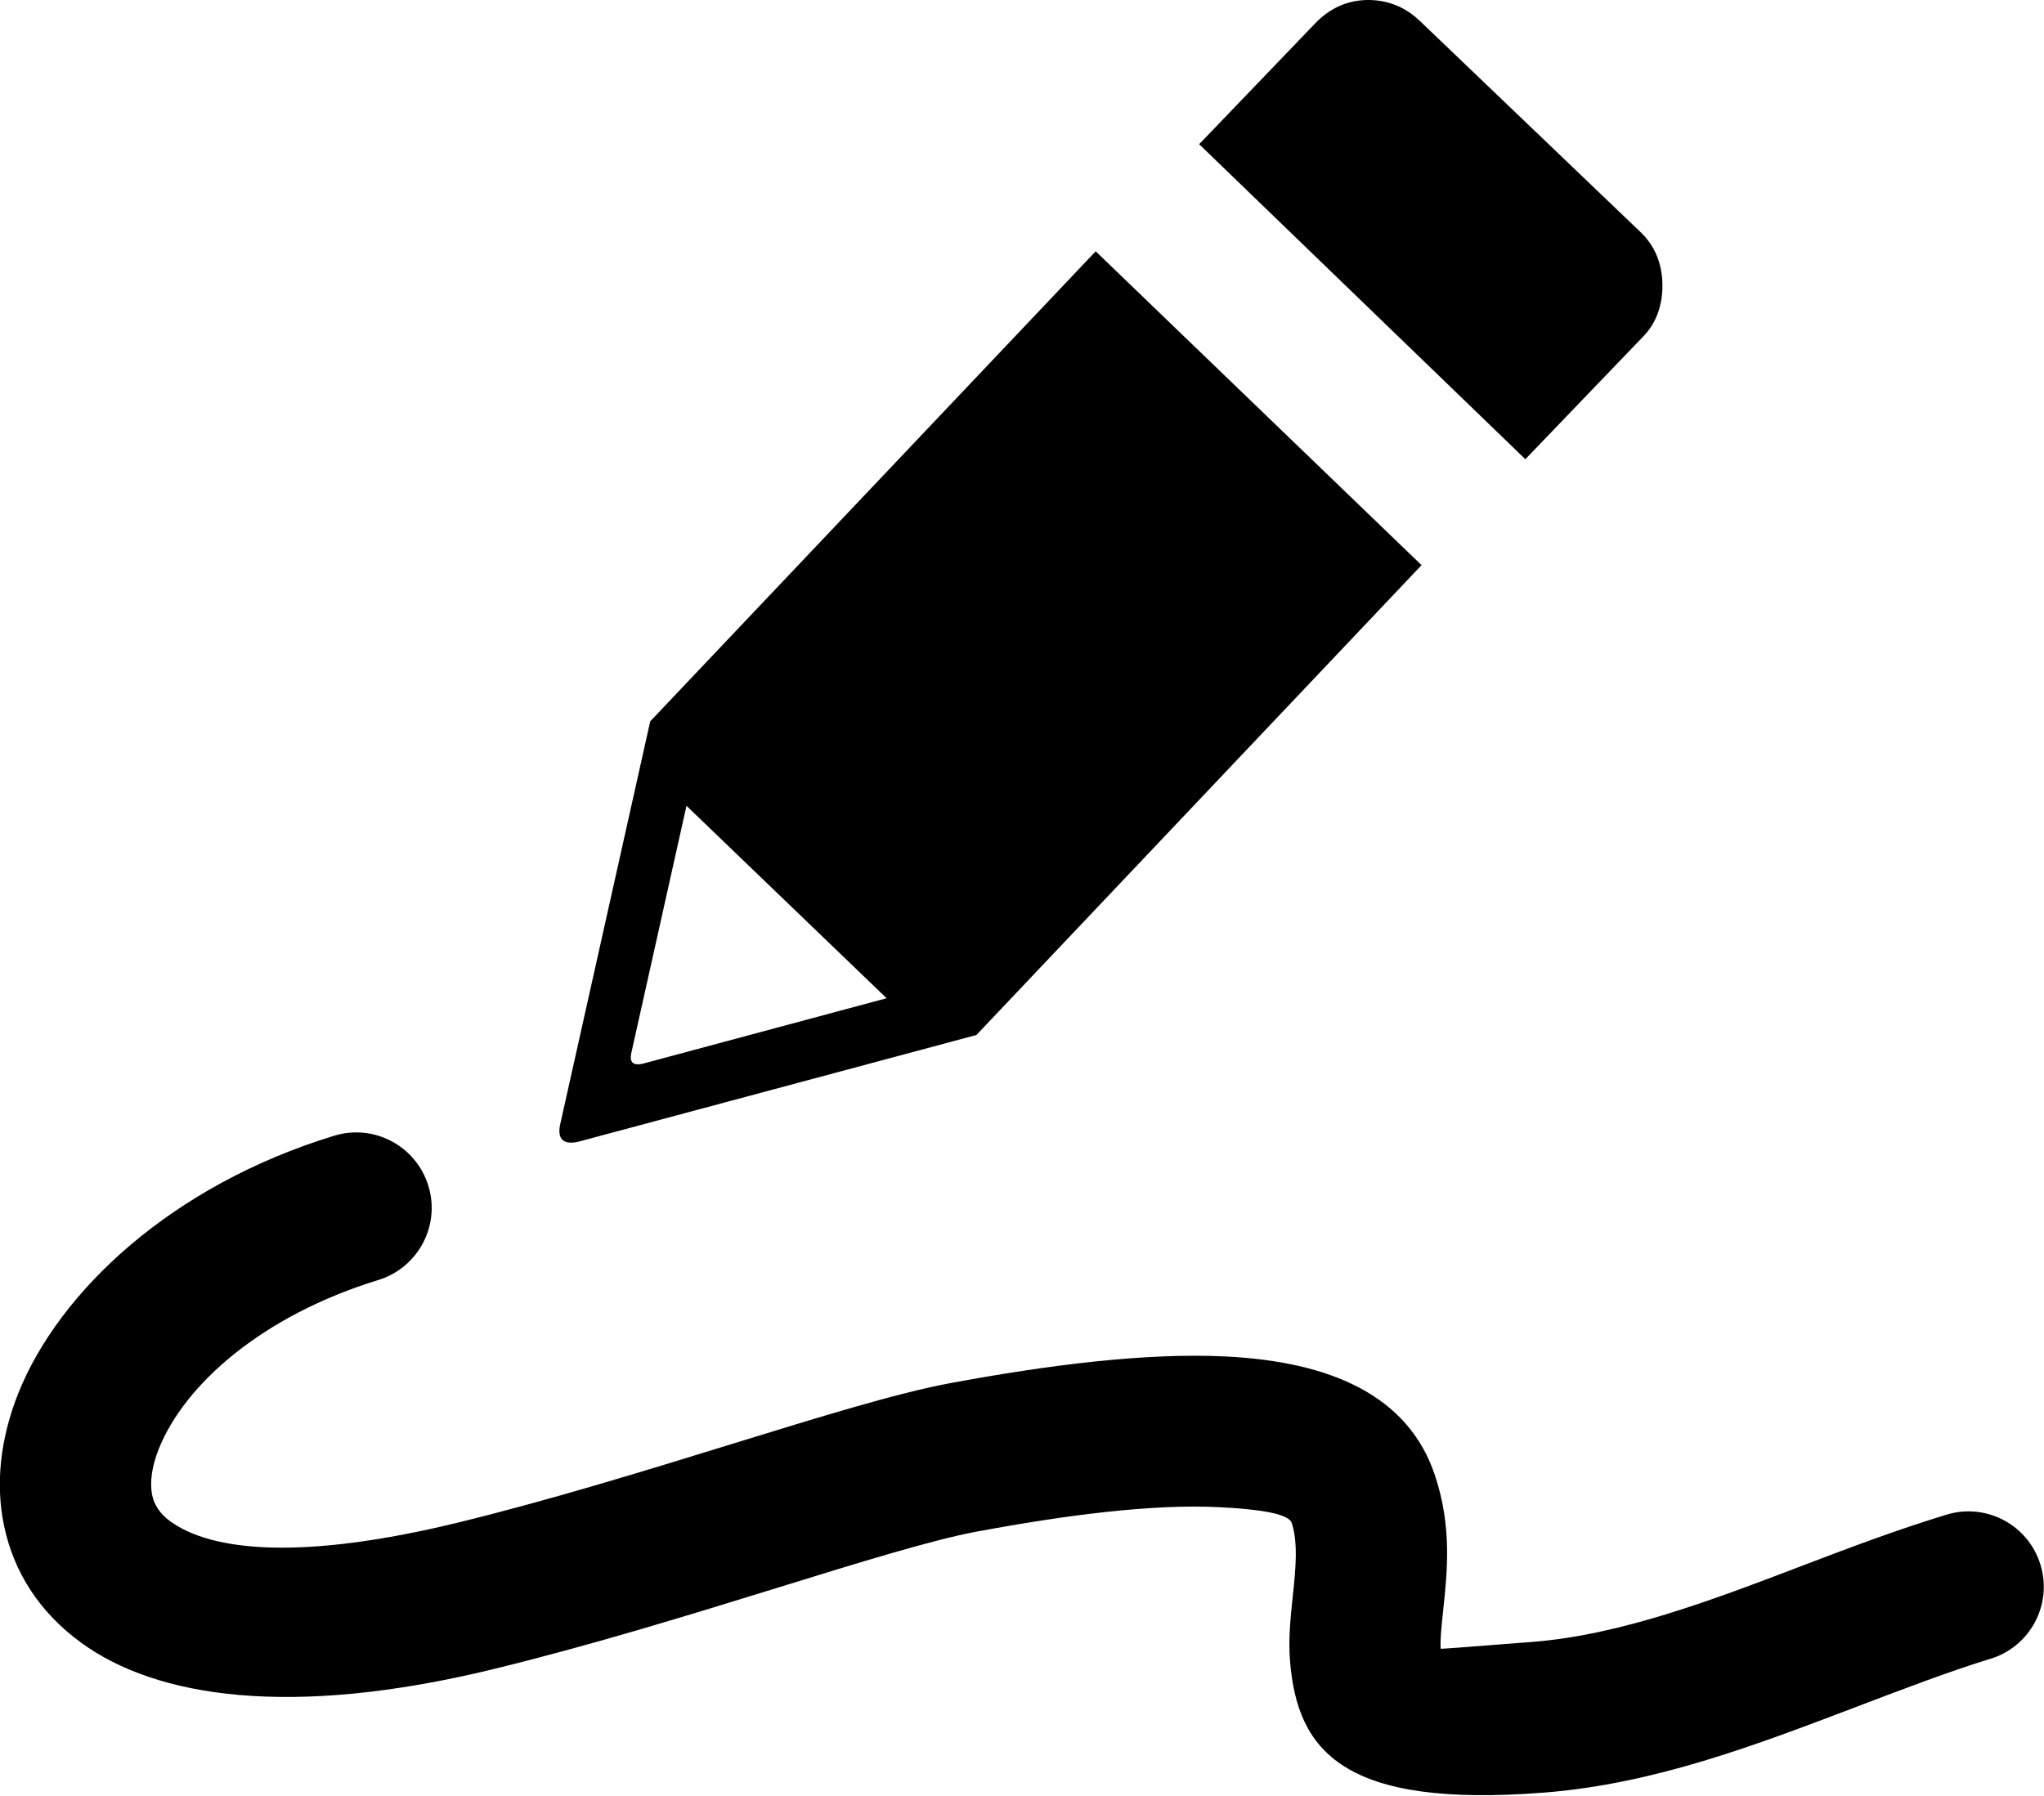
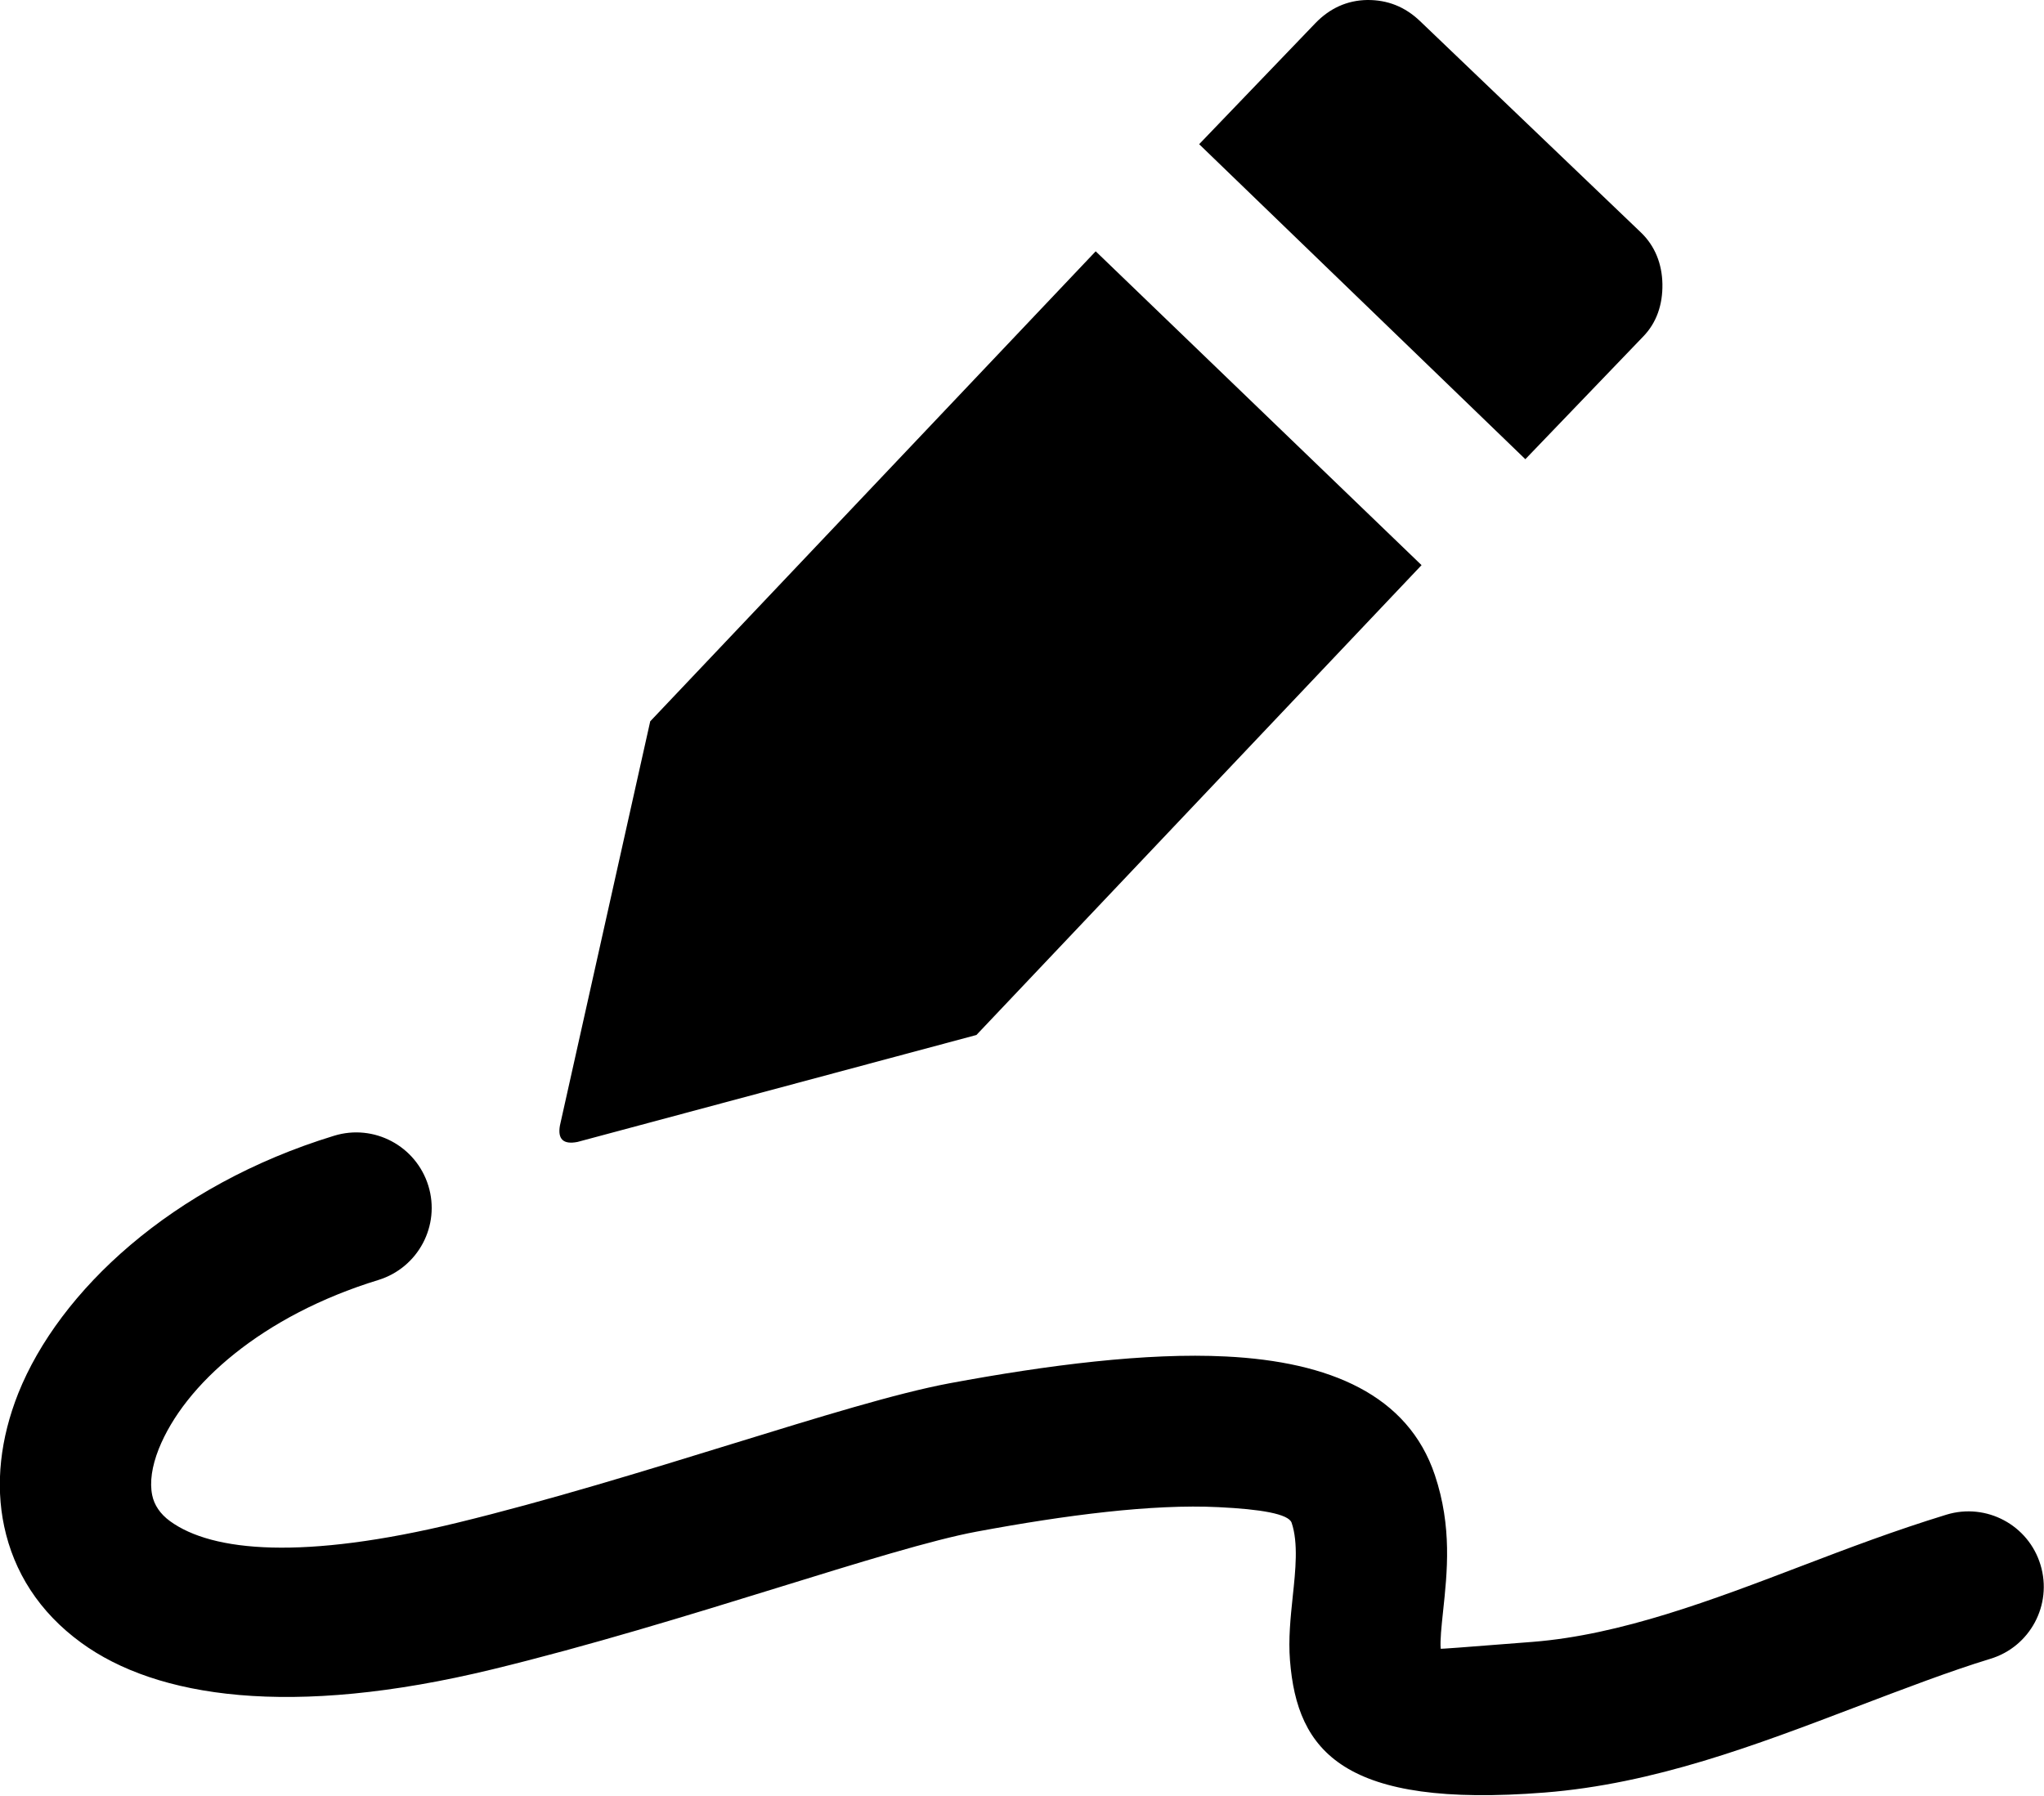
<svg xmlns="http://www.w3.org/2000/svg" version="1.1" id="Layer_1" x="0px" y="0px" viewBox="0 0 122.88 107.95" style="enable-background:new 0 0 122.88 107.95" xml:space="preserve">
-   <style type="text/css">
- 	.st0{fill-rule:evenodd;clip-rule:evenodd;}
- </style>
+   <style type="text/css" />
  <g>
    <path class="st0" d="M82.19,0c1.22-0.01,2.27,0.4,3.18,1.27l13.27,12.7c0.86,0.82,1.28,1.91,1.3,3.11 c0.02,1.22-0.34,2.33-1.18,3.18l-7.06,7.35L72.09,8.67l6.99-7.28C79.94,0.5,80.98,0.02,82.19,0L82.19,0z M20.08,68.29 c2.4-0.74,4.93,0.61,5.67,3c0.74,2.4-0.61,4.93-3,5.67c-6.98,2.14-11.66,6.28-13.21,10.17c-0.41,1.04-0.55,1.99-0.39,2.77 c0.12,0.59,0.48,1.13,1.07,1.56c2.55,1.86,8.04,2.34,17.26,0.1c5.46-1.33,11.31-3.13,16.49-4.73c5.29-1.63,9.91-3.06,13.12-3.66 c5.92-1.1,11.83-1.85,16.6-1.61c6.26,0.31,10.96,2.32,12.57,7.13c1.04,3.11,0.75,5.81,0.49,8.23c-0.09,0.87-0.18,1.68-0.14,2.21 c0,0.02,0.95-0.05,5.53-0.41c5.3-0.42,10.79-2.51,16.21-4.58c2.78-1.06,5.54-2.11,8.67-3.07c2.4-0.73,4.93,0.63,5.65,3.02 c0.73,2.4-0.63,4.93-3.02,5.65c-2.43,0.74-5.24,1.82-8.06,2.89c-6.04,2.3-12.14,4.63-18.74,5.15c-12.07,0.95-14.87-2.46-15.3-7.95 c-0.1-1.29,0.03-2.54,0.17-3.88c0.16-1.5,0.34-3.18-0.07-4.39c-0.18-0.54-1.89-0.82-4.39-0.94c-3.99-0.2-9.22,0.48-14.54,1.47 c-2.65,0.49-7.05,1.85-12.09,3.41c-5.27,1.63-11.22,3.46-17.02,4.87c-12.14,2.95-20.21,1.7-24.73-1.6c-2.54-1.85-4.05-4.27-4.63-7 c-0.54-2.54-0.23-5.28,0.85-8C3.56,77.63,10.33,71.27,20.08,68.29L20.08,68.29z M41.27,48.45L53.3,60.02l-14.71,3.95 c-0.53,0.1-0.74-0.11-0.65-0.6L41.27,48.45L41.27,48.45z M65.87,15.11l19.59,18.87L58.7,62.23l-23.98,6.43 c-0.86,0.17-1.2-0.17-1.06-0.98l5.43-24.31L65.87,15.11L65.87,15.11z" />
  </g>
</svg>
